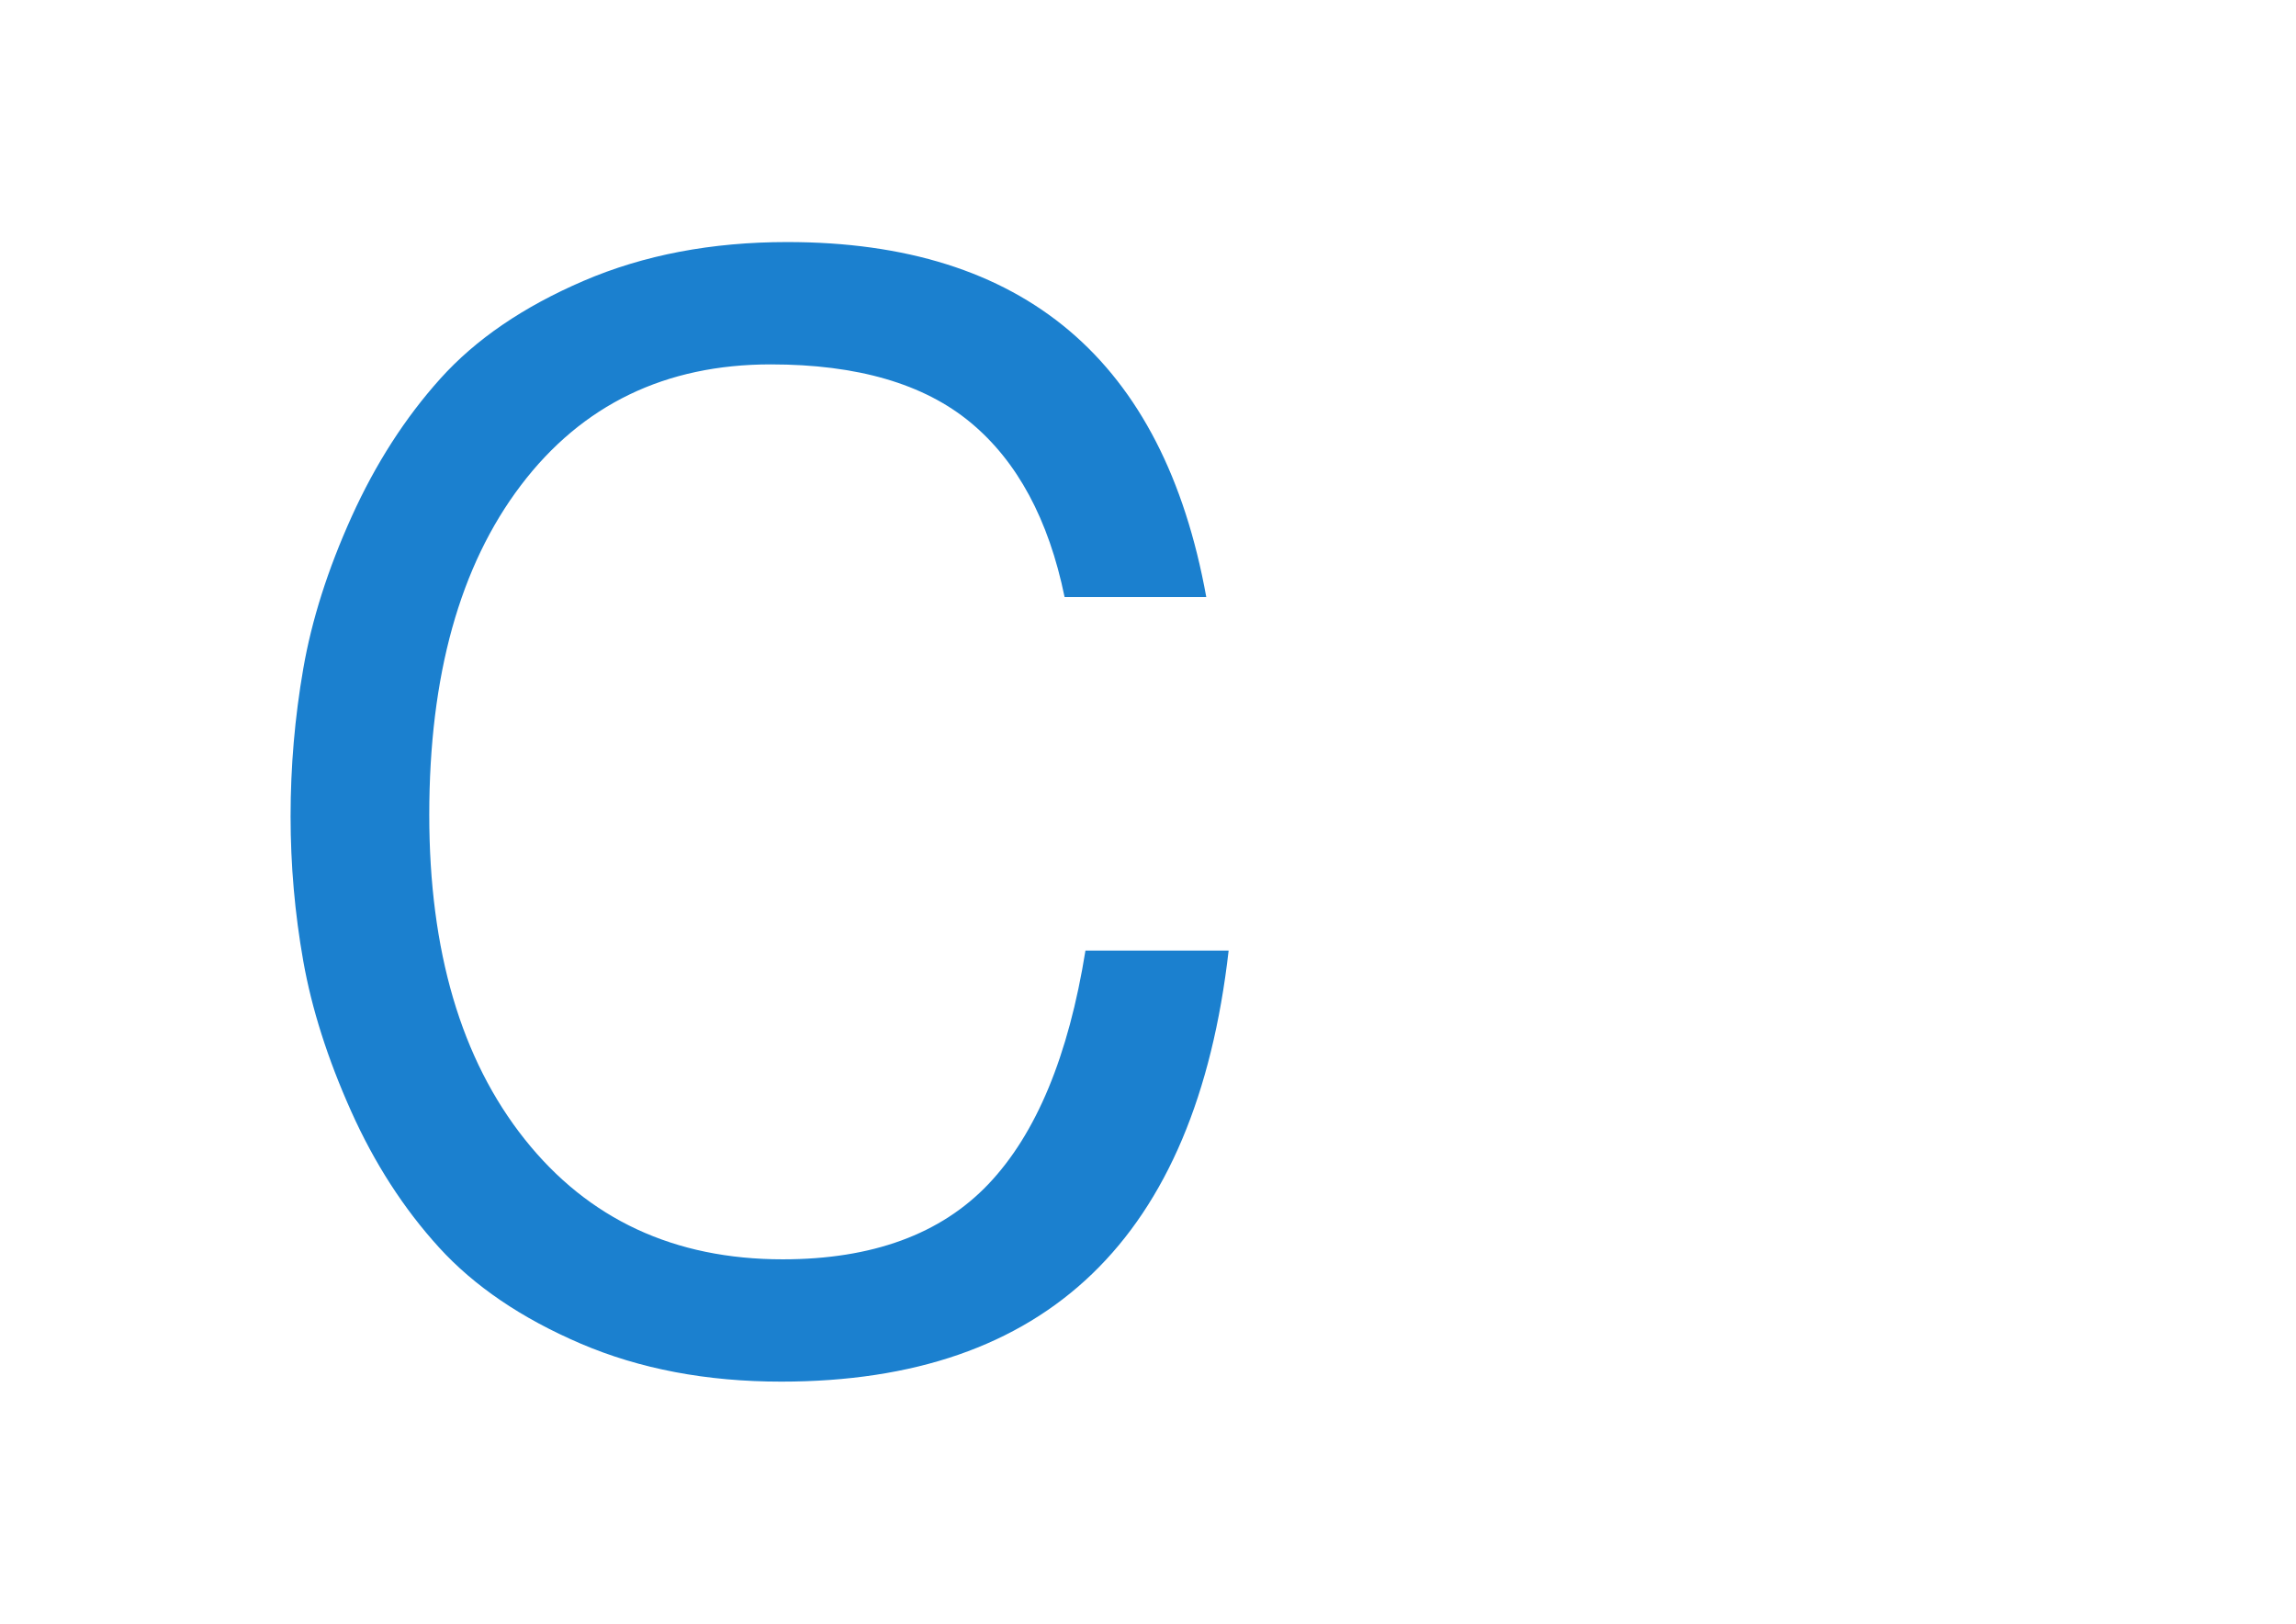
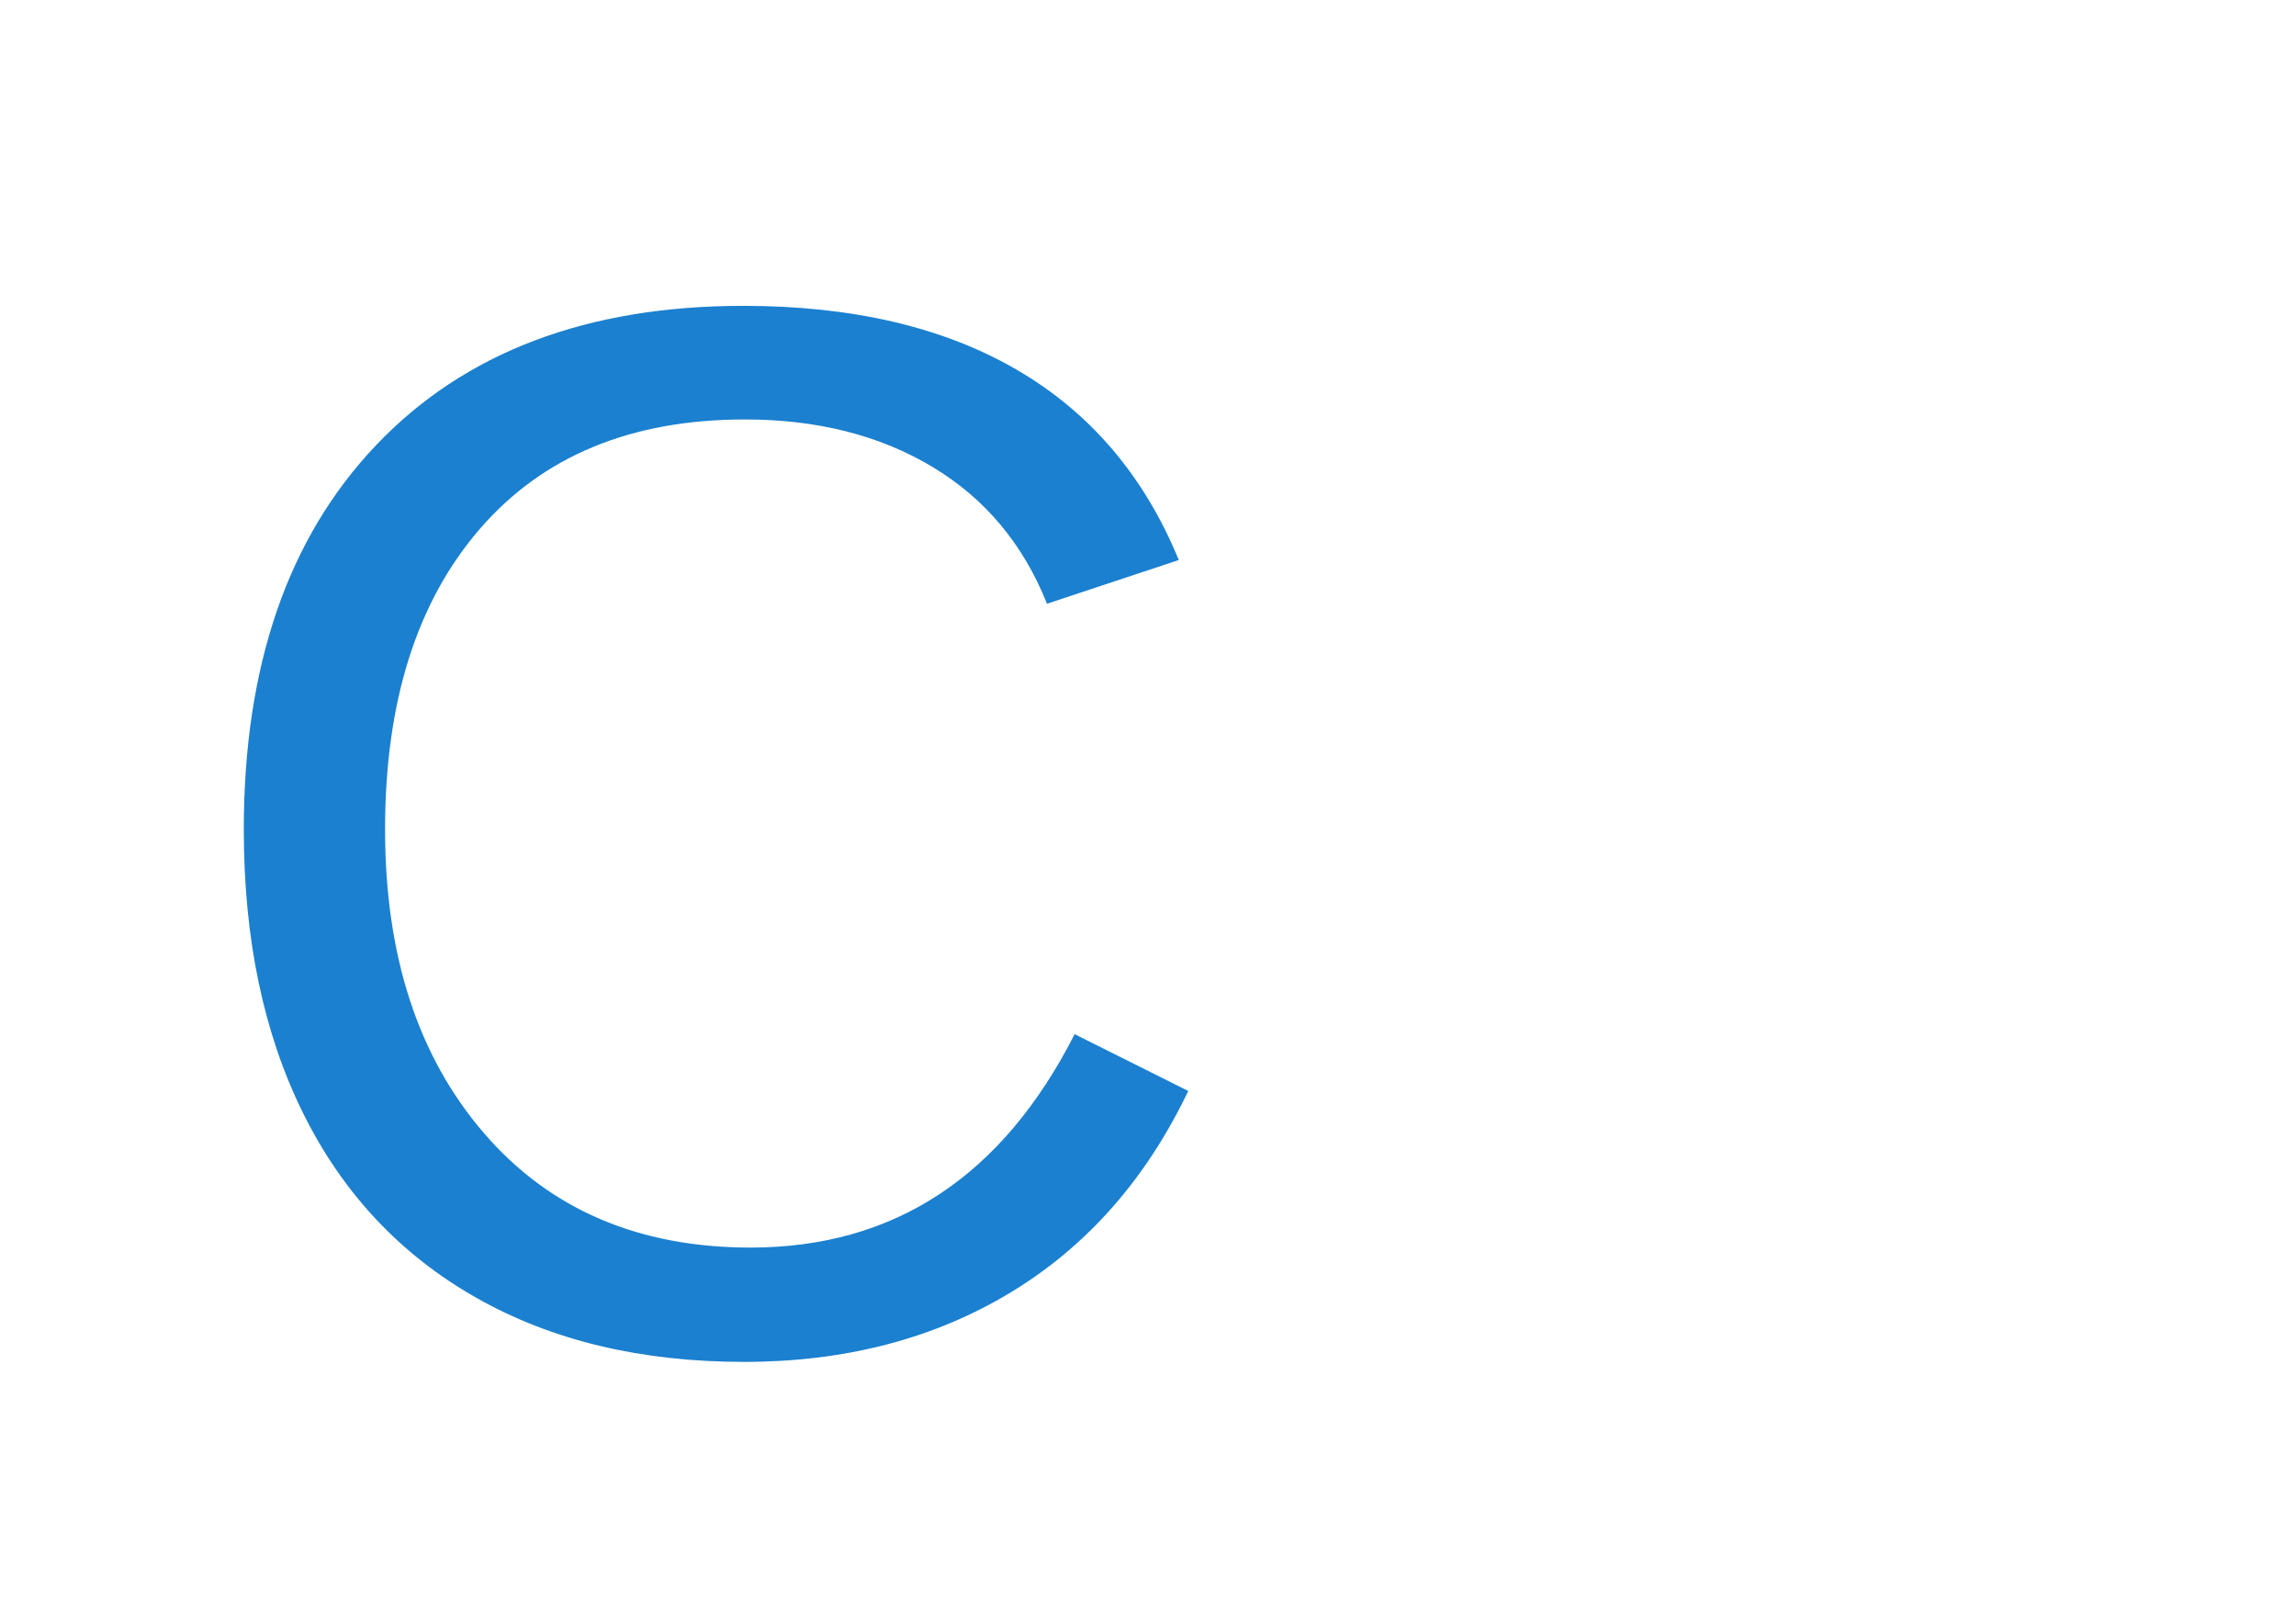
<svg xmlns="http://www.w3.org/2000/svg" xmlns:ns1="http://www.openswatchbook.org/uri/2009/osb" version="1.1" id="svg2" viewBox="0 0 1052.362 744.094" height="210mm" width="297mm">
  <defs id="defs4">
    <linearGradient ns1:paint="solid" id="linearGradient4824">
      <stop id="stop4826" offset="0" style="stop-color:#000000;stop-opacity:1;" />
    </linearGradient>
  </defs>
  <g transform="translate(0,-308.2677)" id="layer1">
-     <text xml:space="preserve" style="font-style:normal;font-variant:normal;font-weight:normal;font-stretch:normal;font-size:142.406px;line-height:125%;font-family:FreeSans;-inkscape-font-specification:FreeSans;text-align:end;letter-spacing:0px;word-spacing:0px;text-anchor:end;fill:#1b80cf;fill-opacity:1;stroke:none;stroke-width:3.56px;stroke-linecap:butt;stroke-linejoin:miter;stroke-opacity:1;" x="768.489" y="925.709" id="text9421">
-       <tspan id="tspan9419" x="768.489" y="925.709" style="font-style:normal;font-variant:normal;font-weight:normal;font-stretch:normal;font-size:683.55px;font-family:FreeSans;-inkscape-font-specification:FreeSans;stroke-width:3.56px;fill:#1b80cf;fill-opacity:1;">C</tspan>
+     <text xml:space="preserve" style="font-style:normal;font-variant:normal;font-weight:normal;font-stretch:normal;font-size:142.406px;line-height:125%;font-family:Arial;FreeSans;-inkscape-font-specification:FreeSans;text-align:end;letter-spacing:0px;word-spacing:0px;text-anchor:end;fill:#1b80cf;fill-opacity:1;stroke:none;stroke-width:3.56px;stroke-linecap:butt;stroke-linejoin:miter;stroke-opacity:1;" x="768.489" y="925.709" id="text9421">
+       <tspan id="tspan9419" x="768.489" y="925.709" style="font-style:normal;font-variant:normal;font-weight:normal;font-stretch:normal;font-size:683.55px;font-family:Arial;FreeSans;-inkscape-font-specification:FreeSans;stroke-width:3.56px;fill:#1b80cf;fill-opacity:1;">C</tspan>
    </text>
  </g>
</svg>
